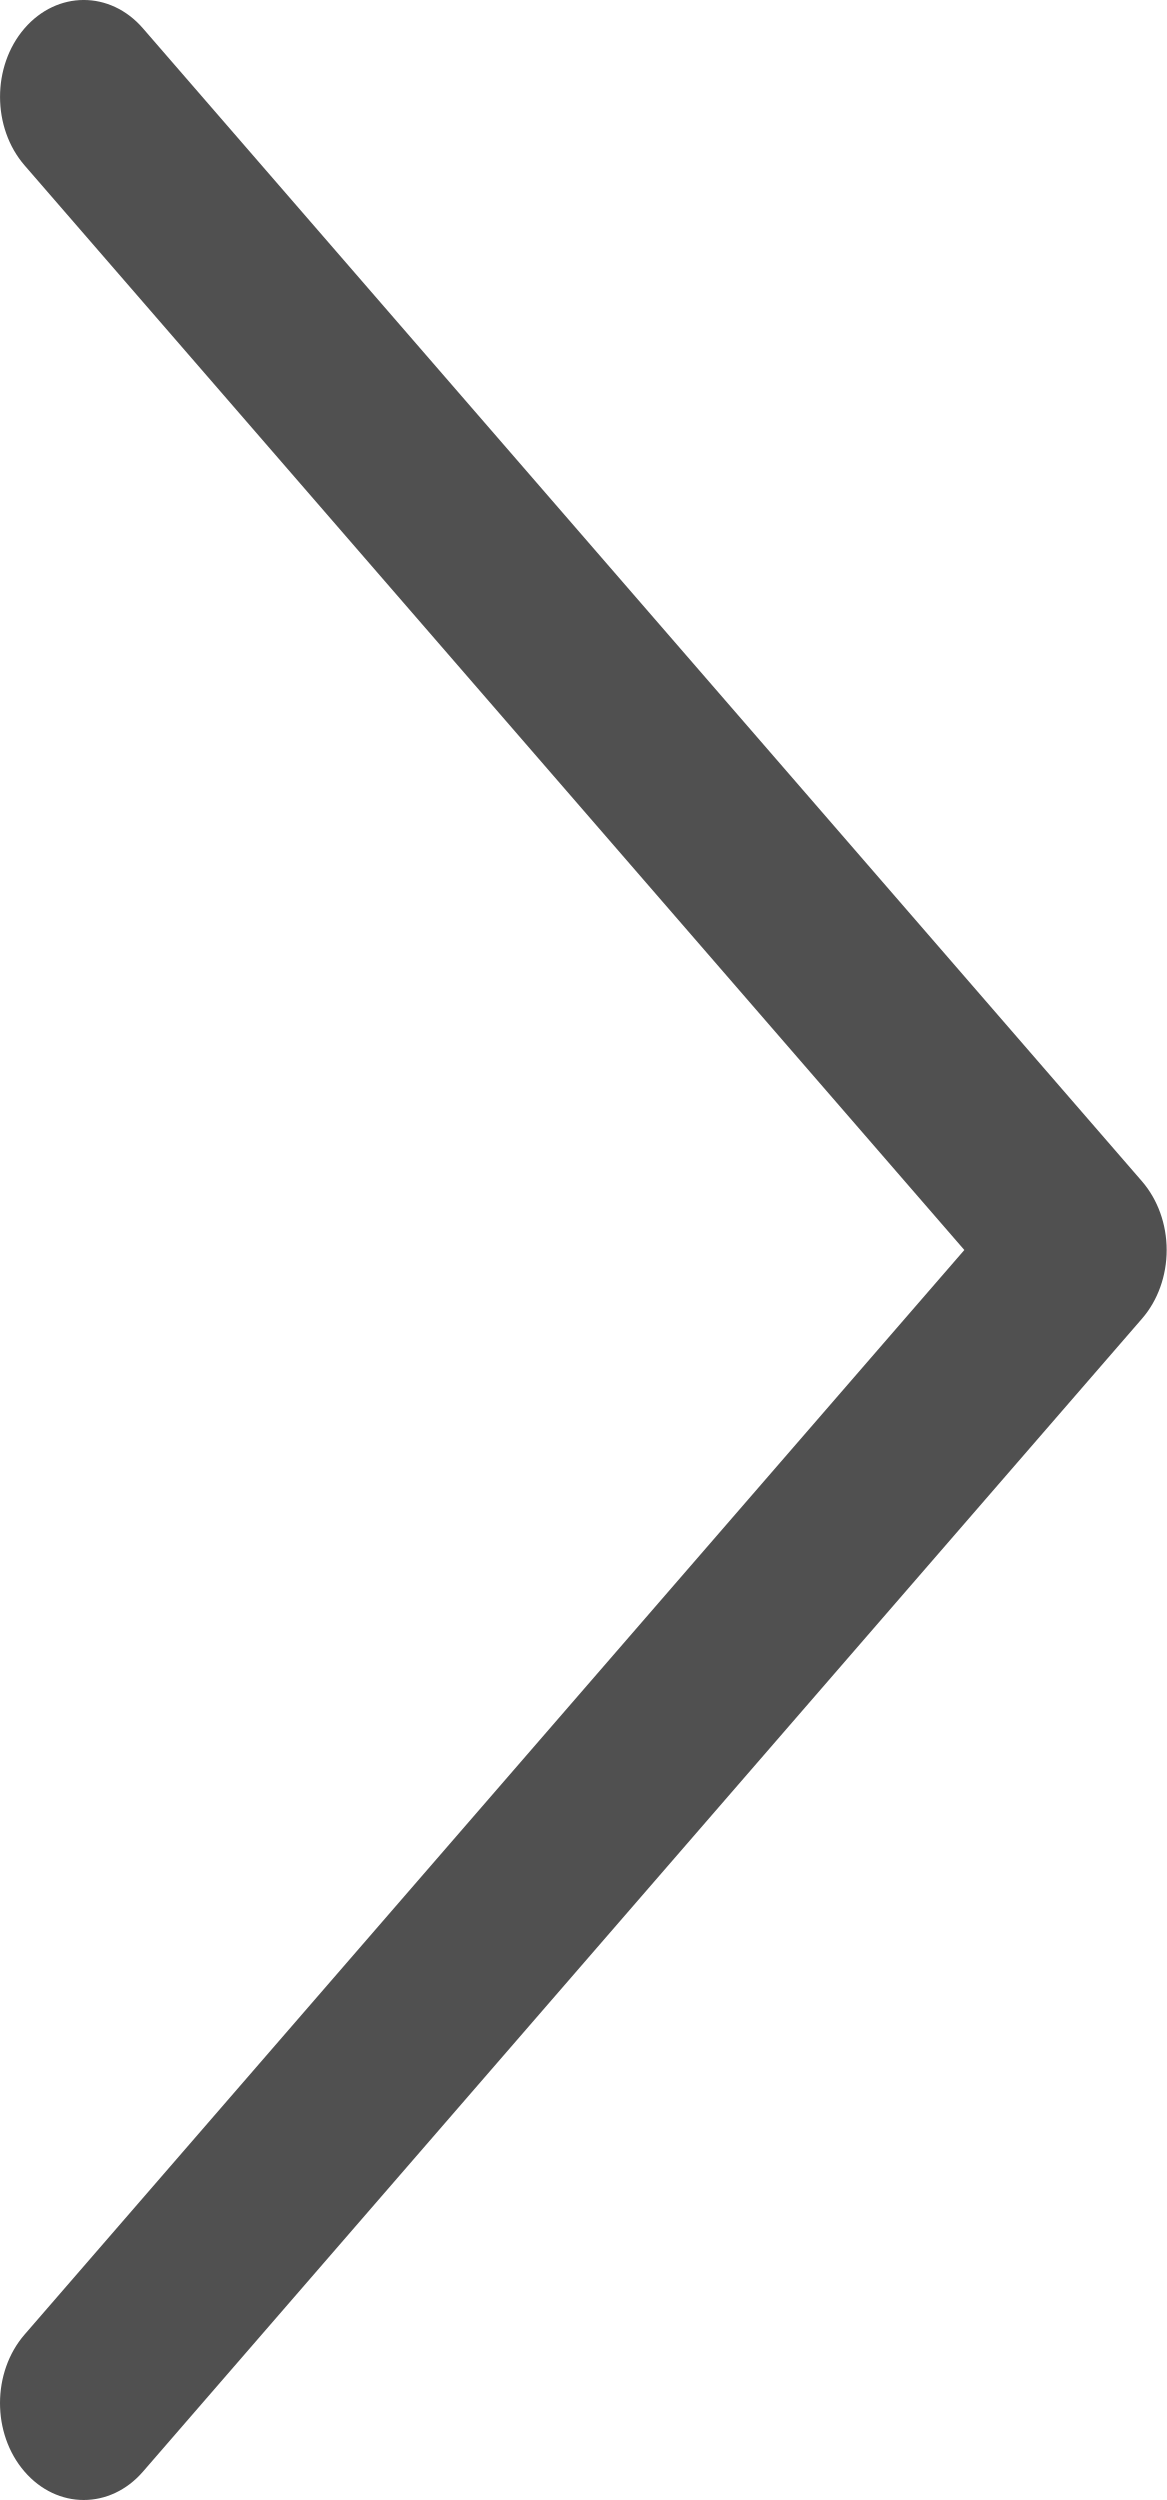
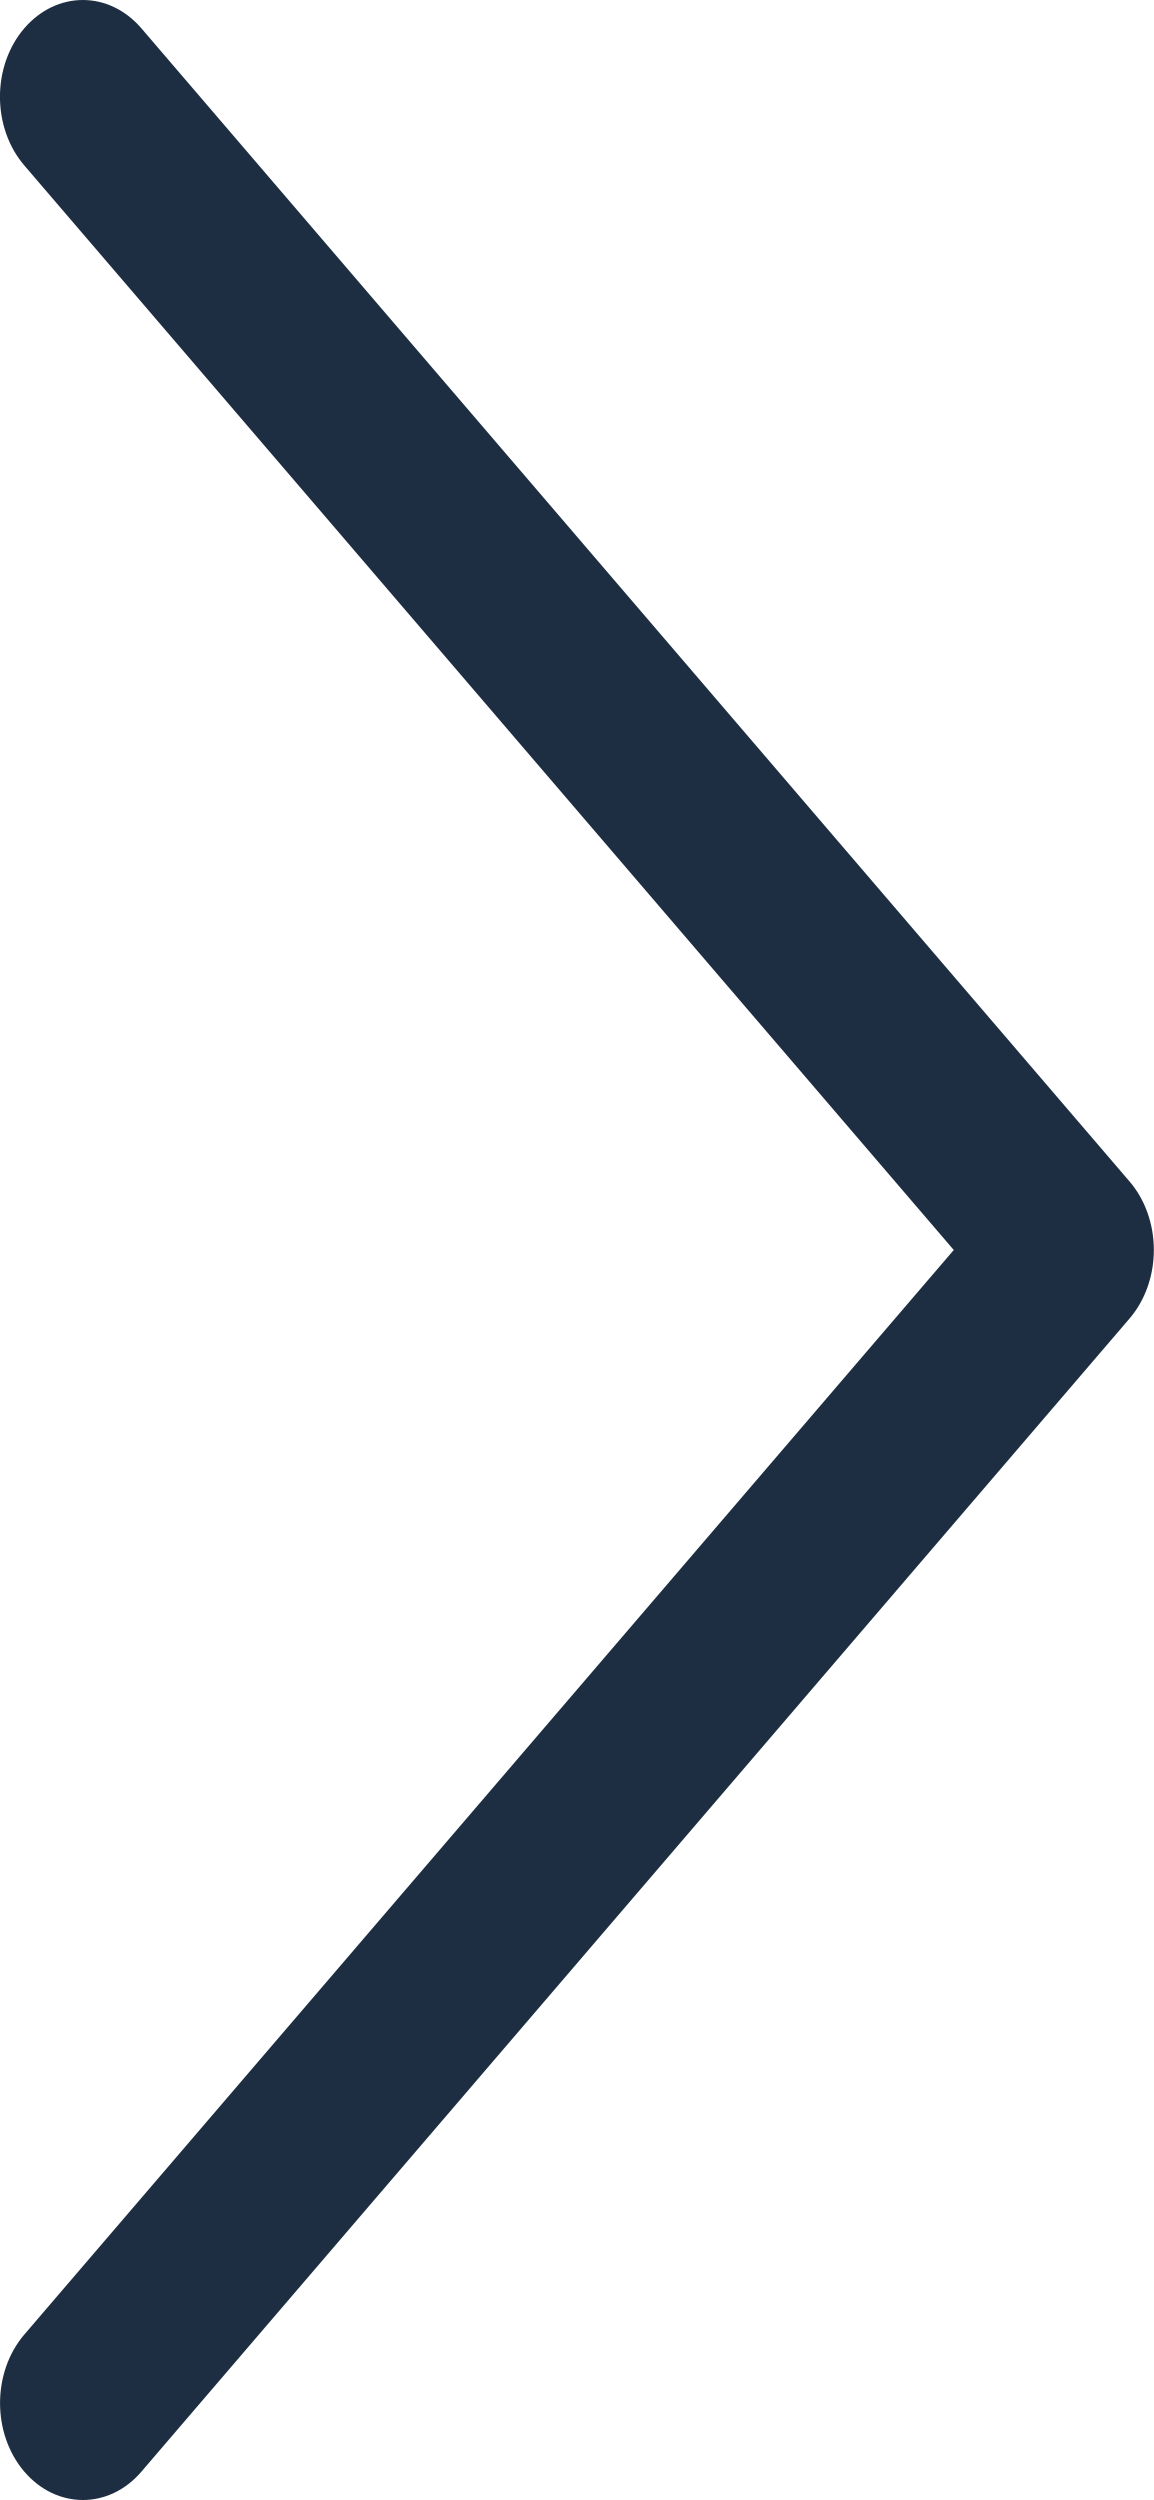
- <svg xmlns="http://www.w3.org/2000/svg" width="21" height="45" viewBox="0 0 21 45" fill="none">
-   <path d="M20.557 21.265L2.572 0.509C1.983 -0.171 1.029 -0.17 0.44 0.512C-0.147 1.194 -0.146 2.299 0.444 2.979L17.358 22.5L0.443 42.021C-0.146 42.701 -0.148 43.805 0.44 44.487C0.735 44.829 1.121 45 1.507 45C1.893 45 2.278 44.83 2.572 44.491L20.557 23.735C20.841 23.408 21 22.963 21 22.5C21 22.037 20.84 21.593 20.557 21.265Z" fill="#505050" />
+ <svg xmlns="http://www.w3.org/2000/svg" width="12" height="26" viewBox="0 0 12 26" fill="none">
+   <path d="M11.747 13.713L1.47 25.706C1.133 26.099 0.588 26.098 0.252 25.704C-0.084 25.31 -0.083 24.672 0.253 24.279L9.919 13L0.253 1.721C-0.084 1.328 -0.085 0.69 0.251 0.296C0.42 0.099 0.641 0 0.861 0C1.082 0 1.301 0.098 1.47 0.294L11.747 12.287C11.909 12.475 12 12.732 12 13C12 13.268 11.909 13.524 11.747 13.713Z" fill="#1D2E42" />
</svg>
